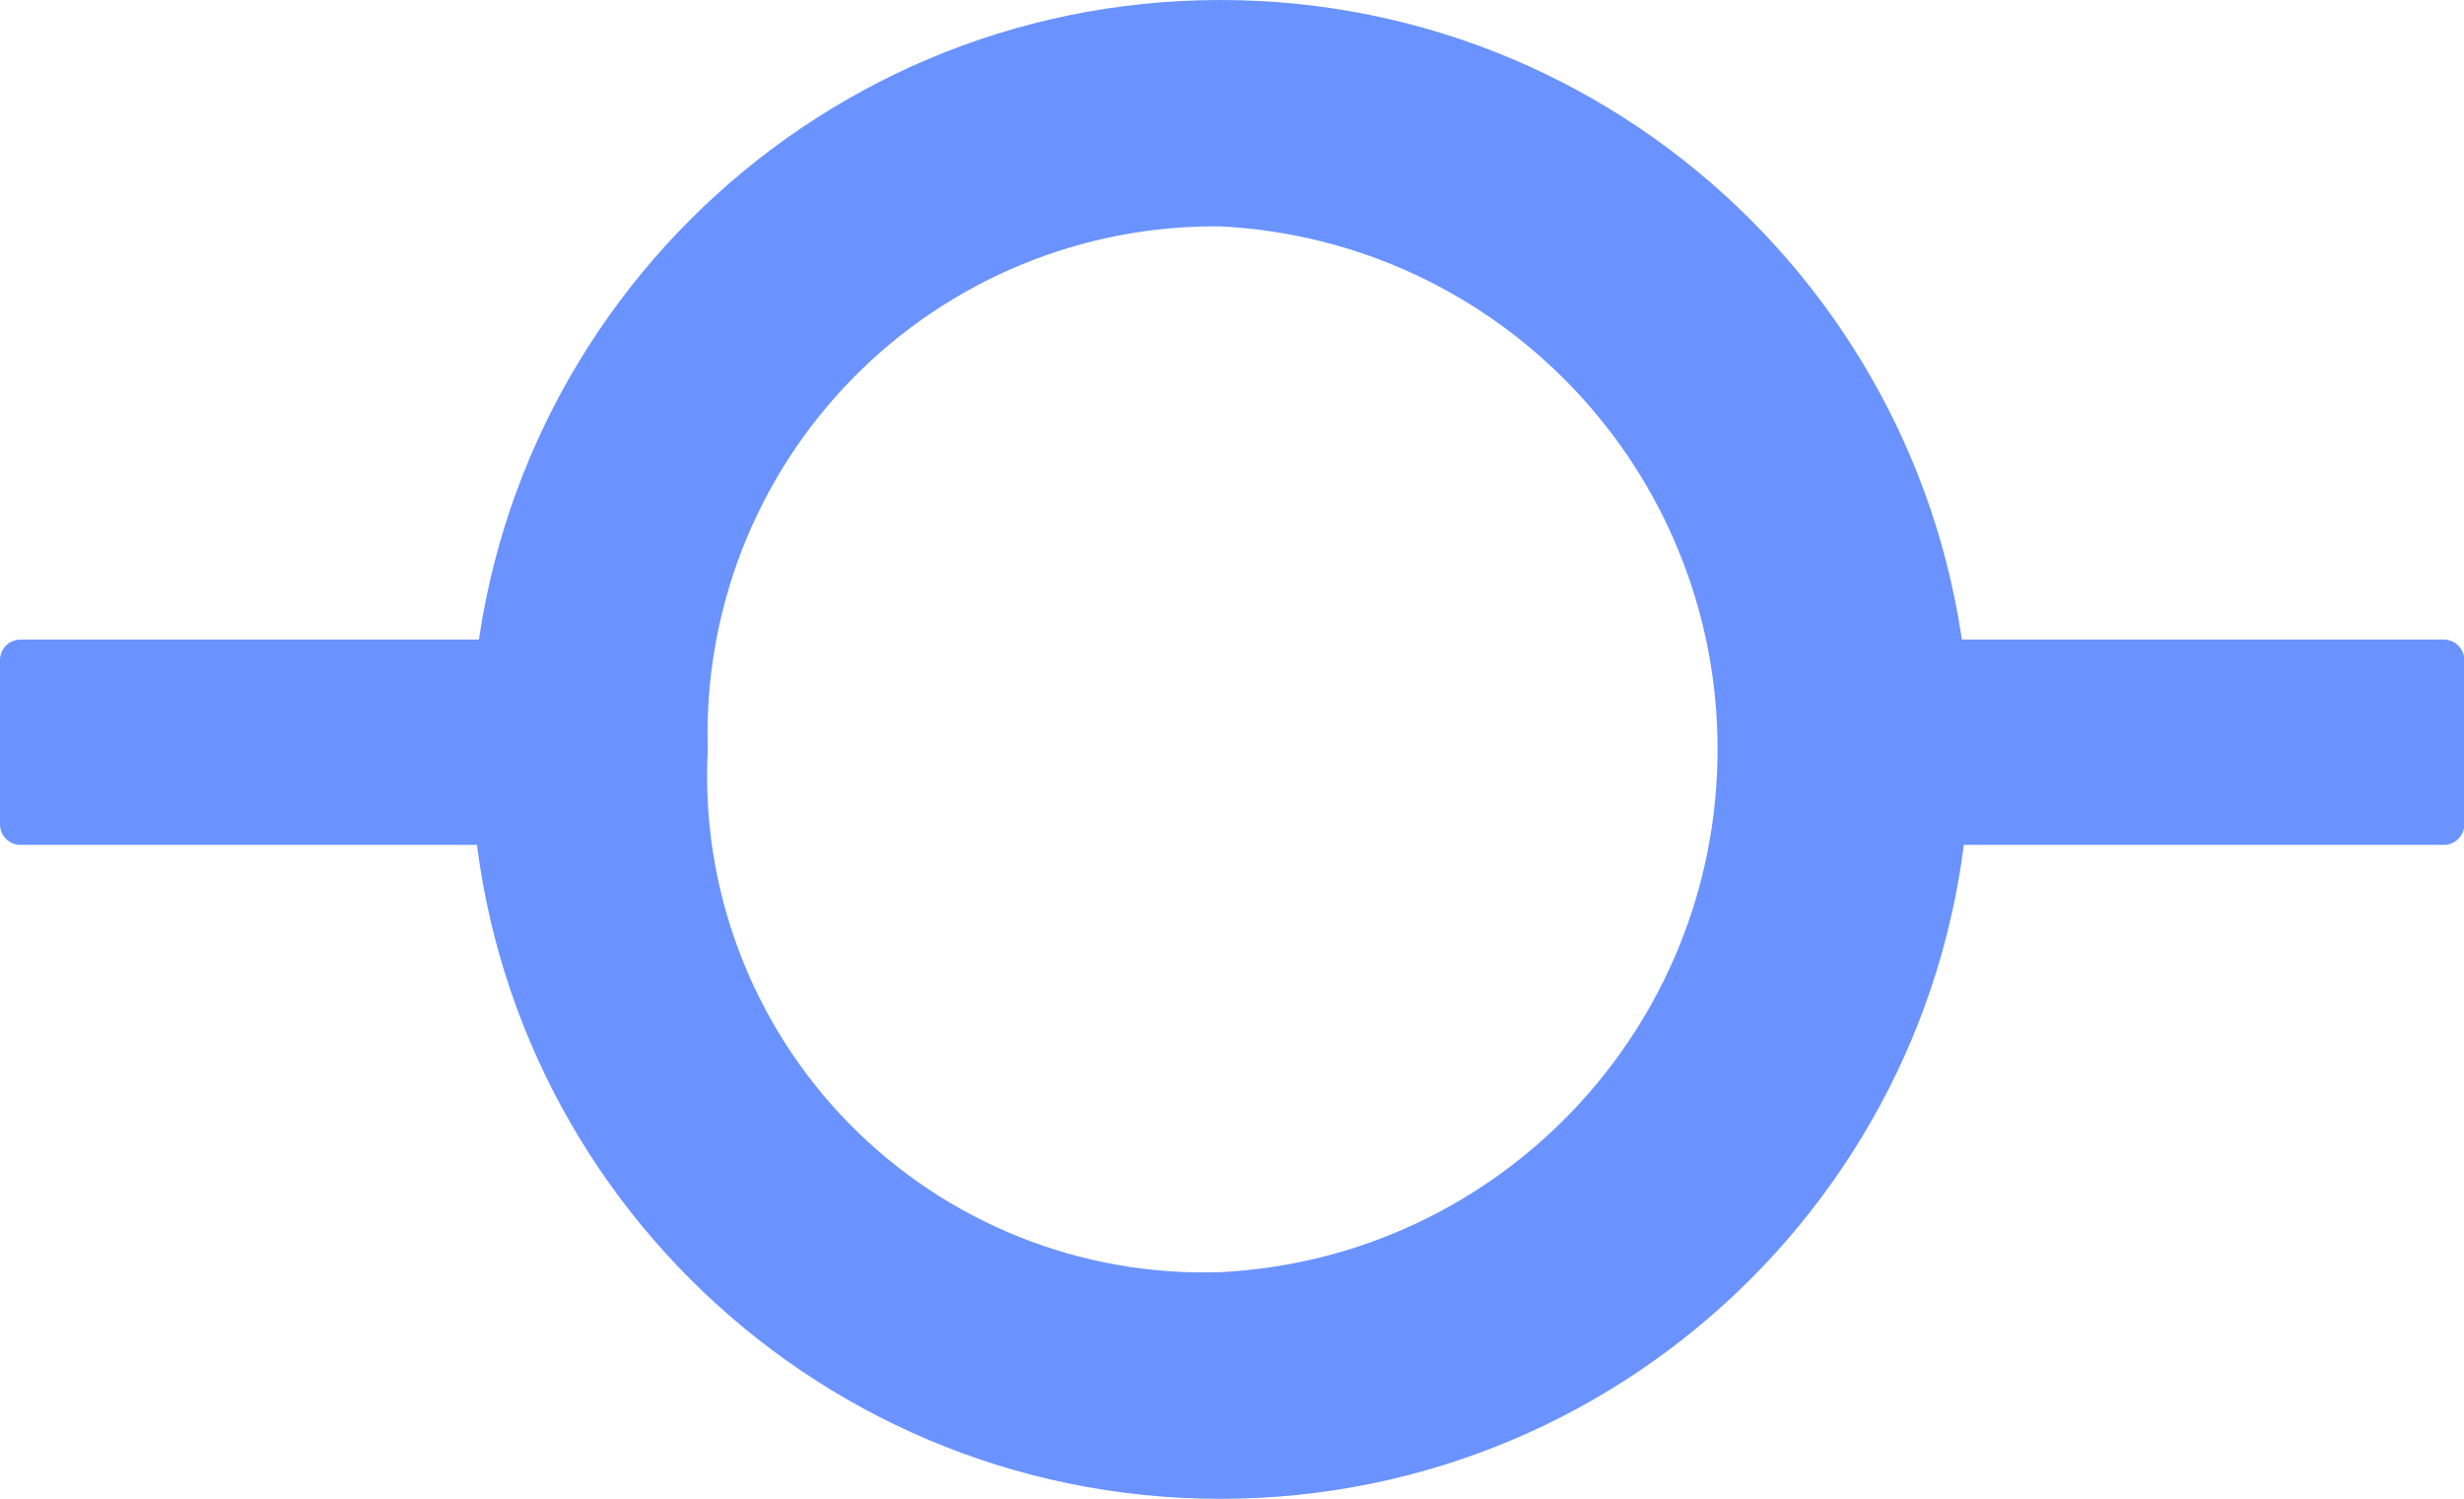
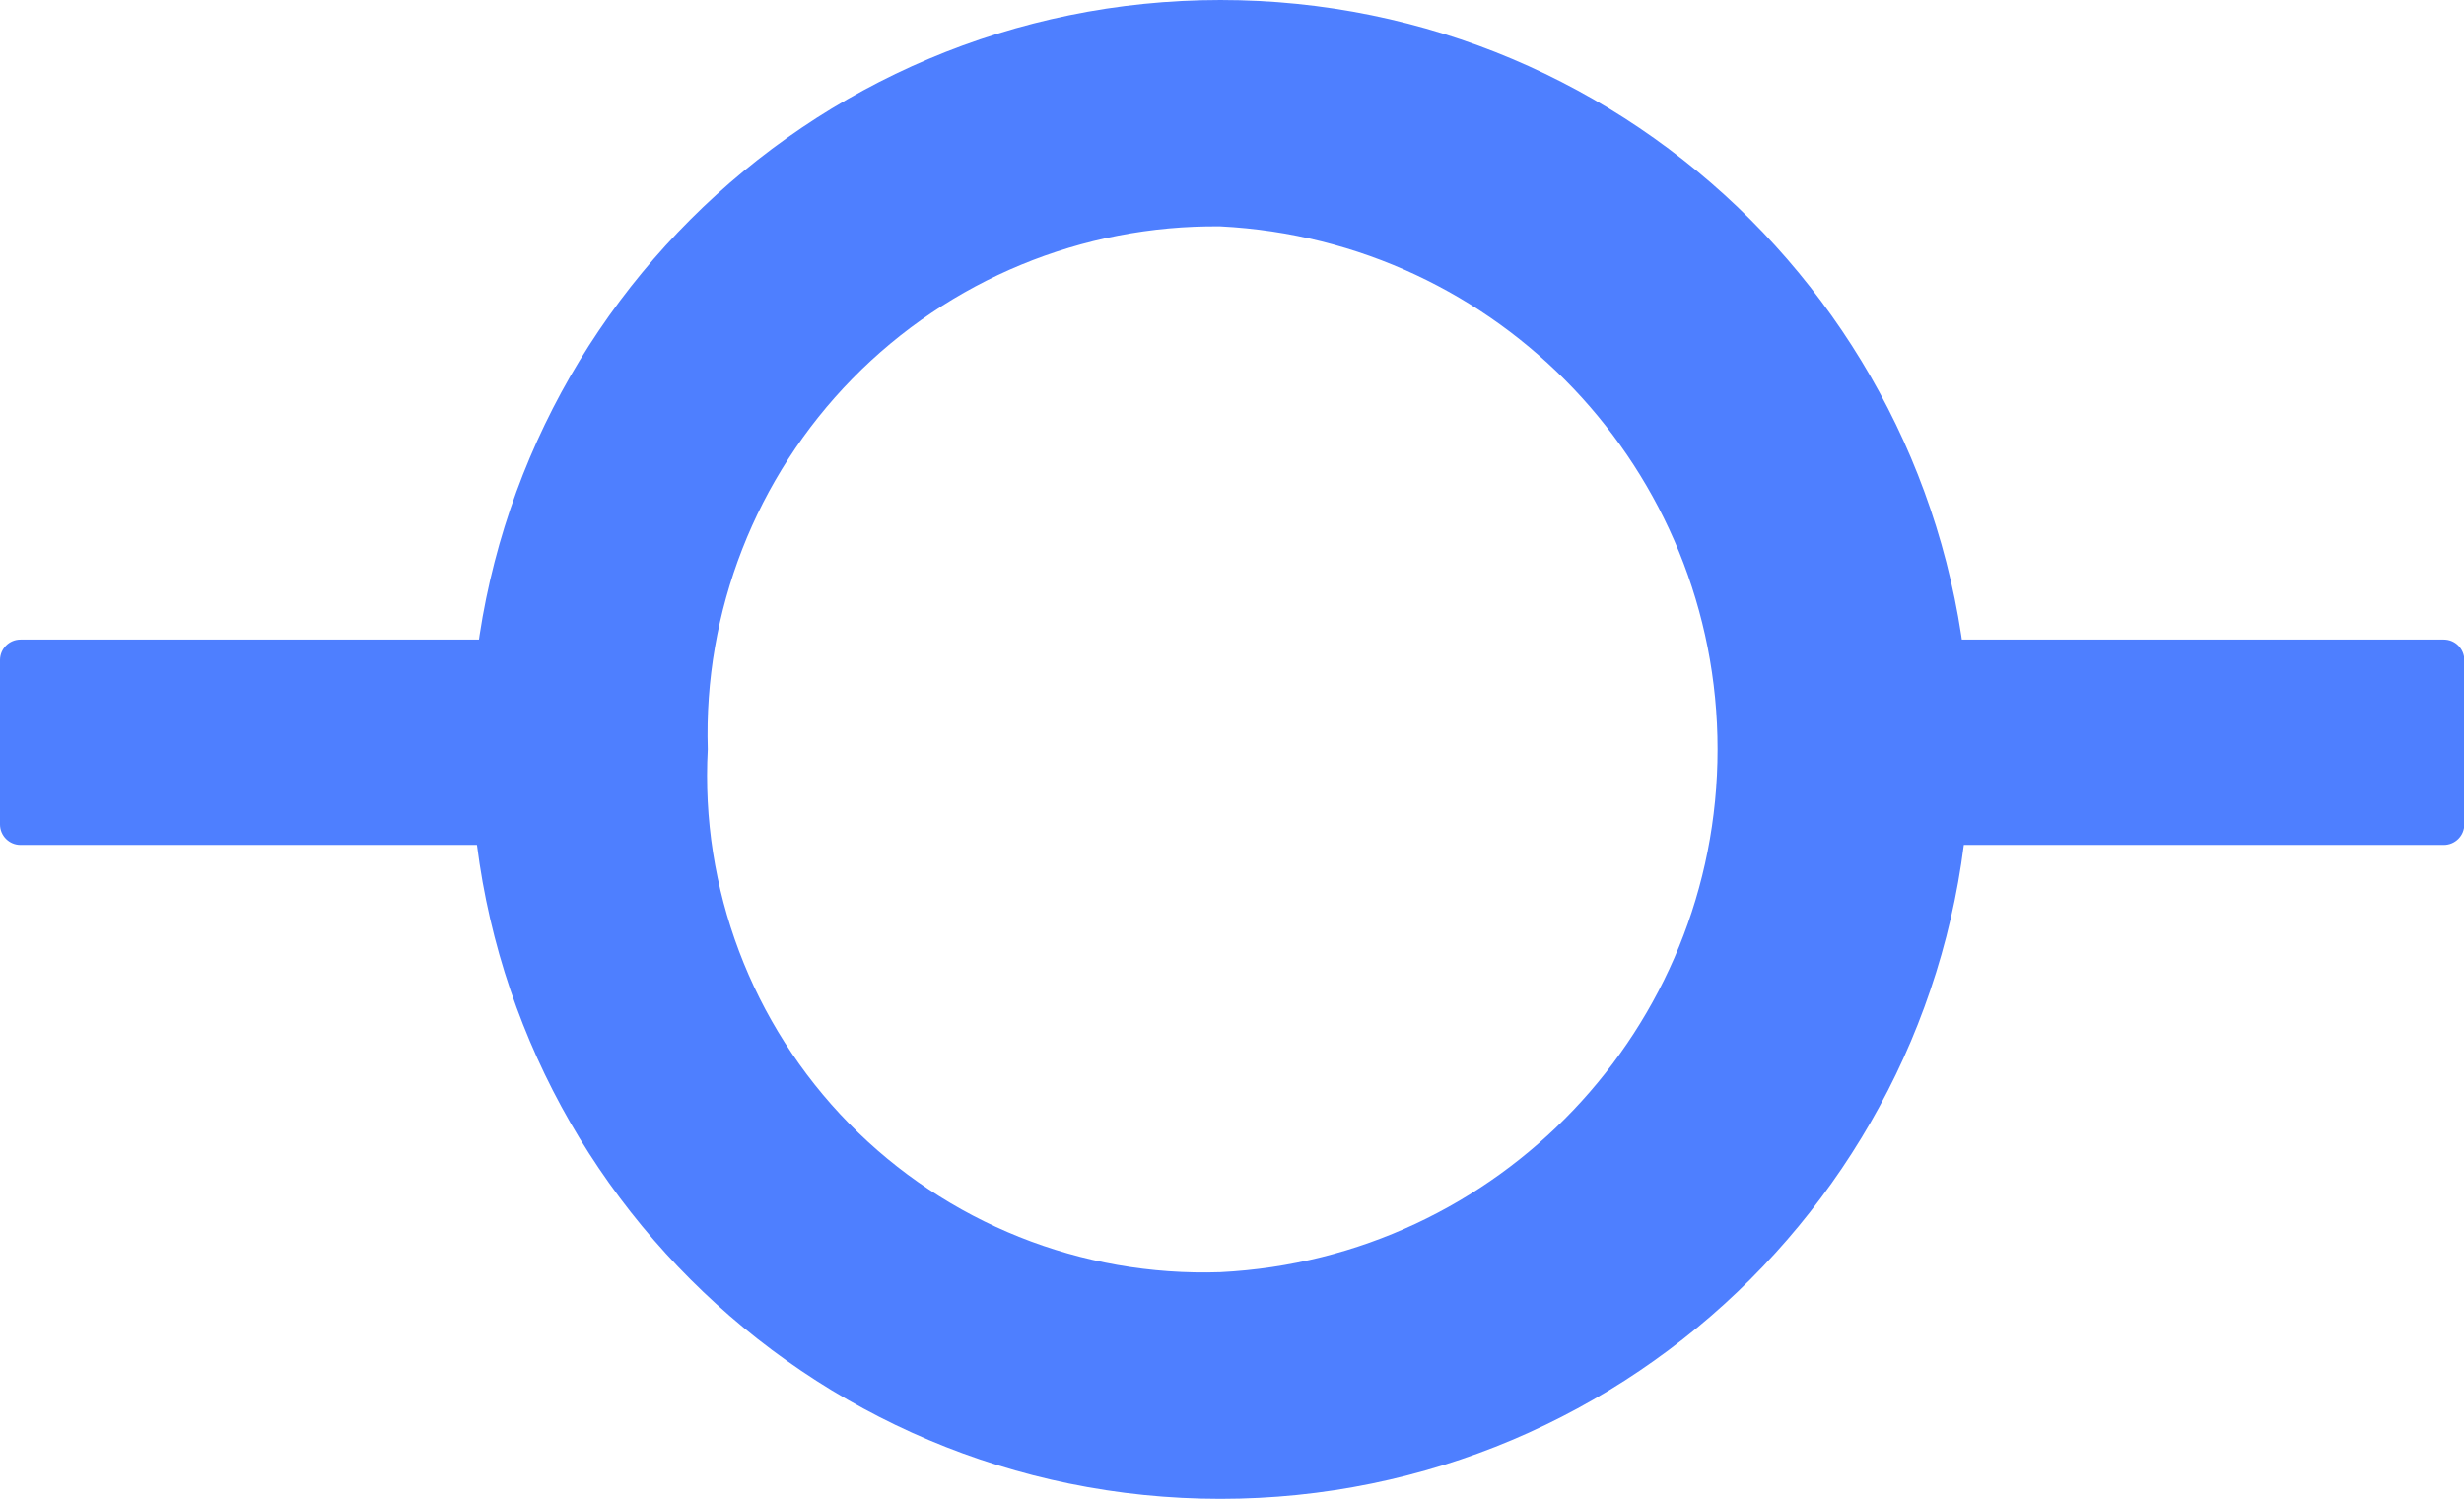
<svg xmlns="http://www.w3.org/2000/svg" width="24" height="14.598" viewBox="0 0 24 14.598">
  <defs>
-     <style>.a{opacity:0.84;}.b{fill:#4e7fff;}</style>
+     <style>
+             .b{fill:#4e7fff}
+         </style>
  </defs>
-   <g class="a" transform="translate(-27.747 -202.935)">
+   <g transform="translate(-27.747 -202.935)">
    <path class="b" d="M39.634,202.935a7.3,7.3,0,1,0,7.3,7.3A7.3,7.3,0,0,0,39.634,202.935Zm0,12.392a4.837,4.837,0,0,1-4.993-5.093,4.941,4.941,0,0,1,4.993-5.094,5.1,5.1,0,0,1,0,10.187Z" />
    <path class="b" d="M0,0H4.752a.2.2,0,0,1,.2.2V1.8a.2.2,0,0,1-.2.2H0A0,0,0,0,1,0,2V0A0,0,0,0,1,0,0Z" transform="translate(46.798 209.165)" />
    <path class="b" d="M.2,0H4.95a0,0,0,0,1,0,0V2a0,0,0,0,1,0,0H.2A.2.2,0,0,1,0,1.8V.2A.2.2,0,0,1,.2,0Z" transform="translate(27.747 209.165)" />
  </g>
</svg>
